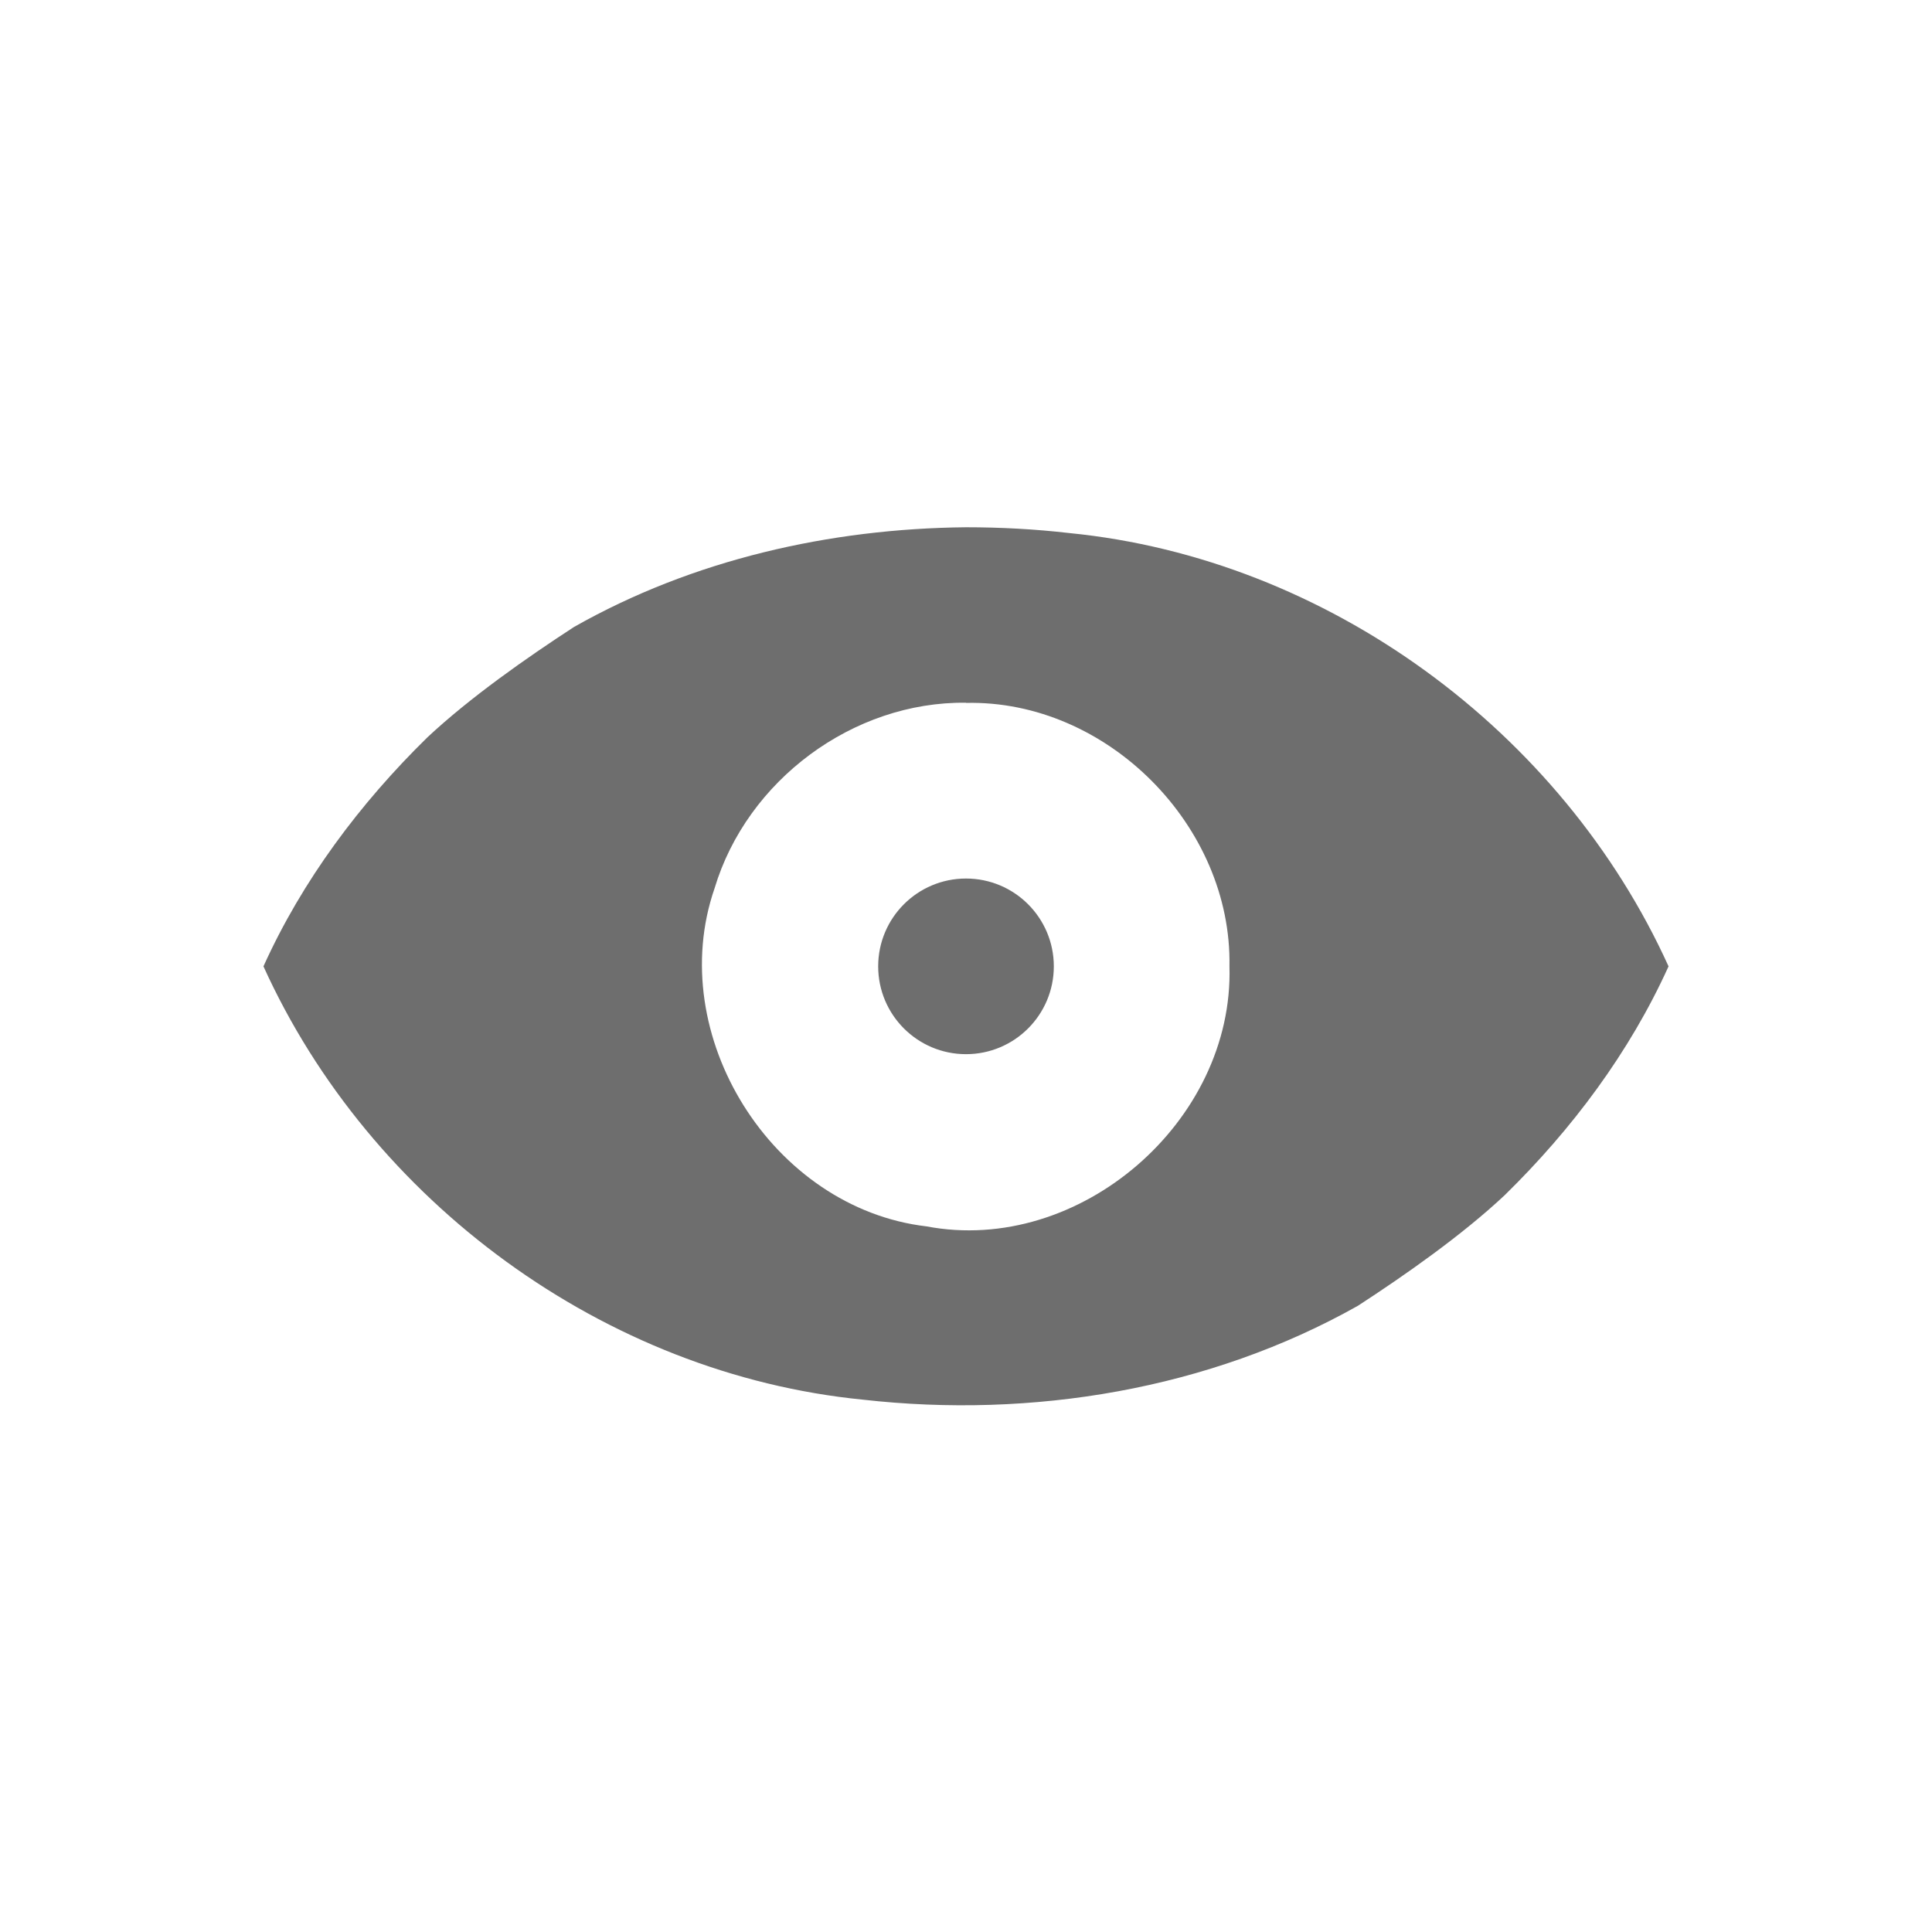
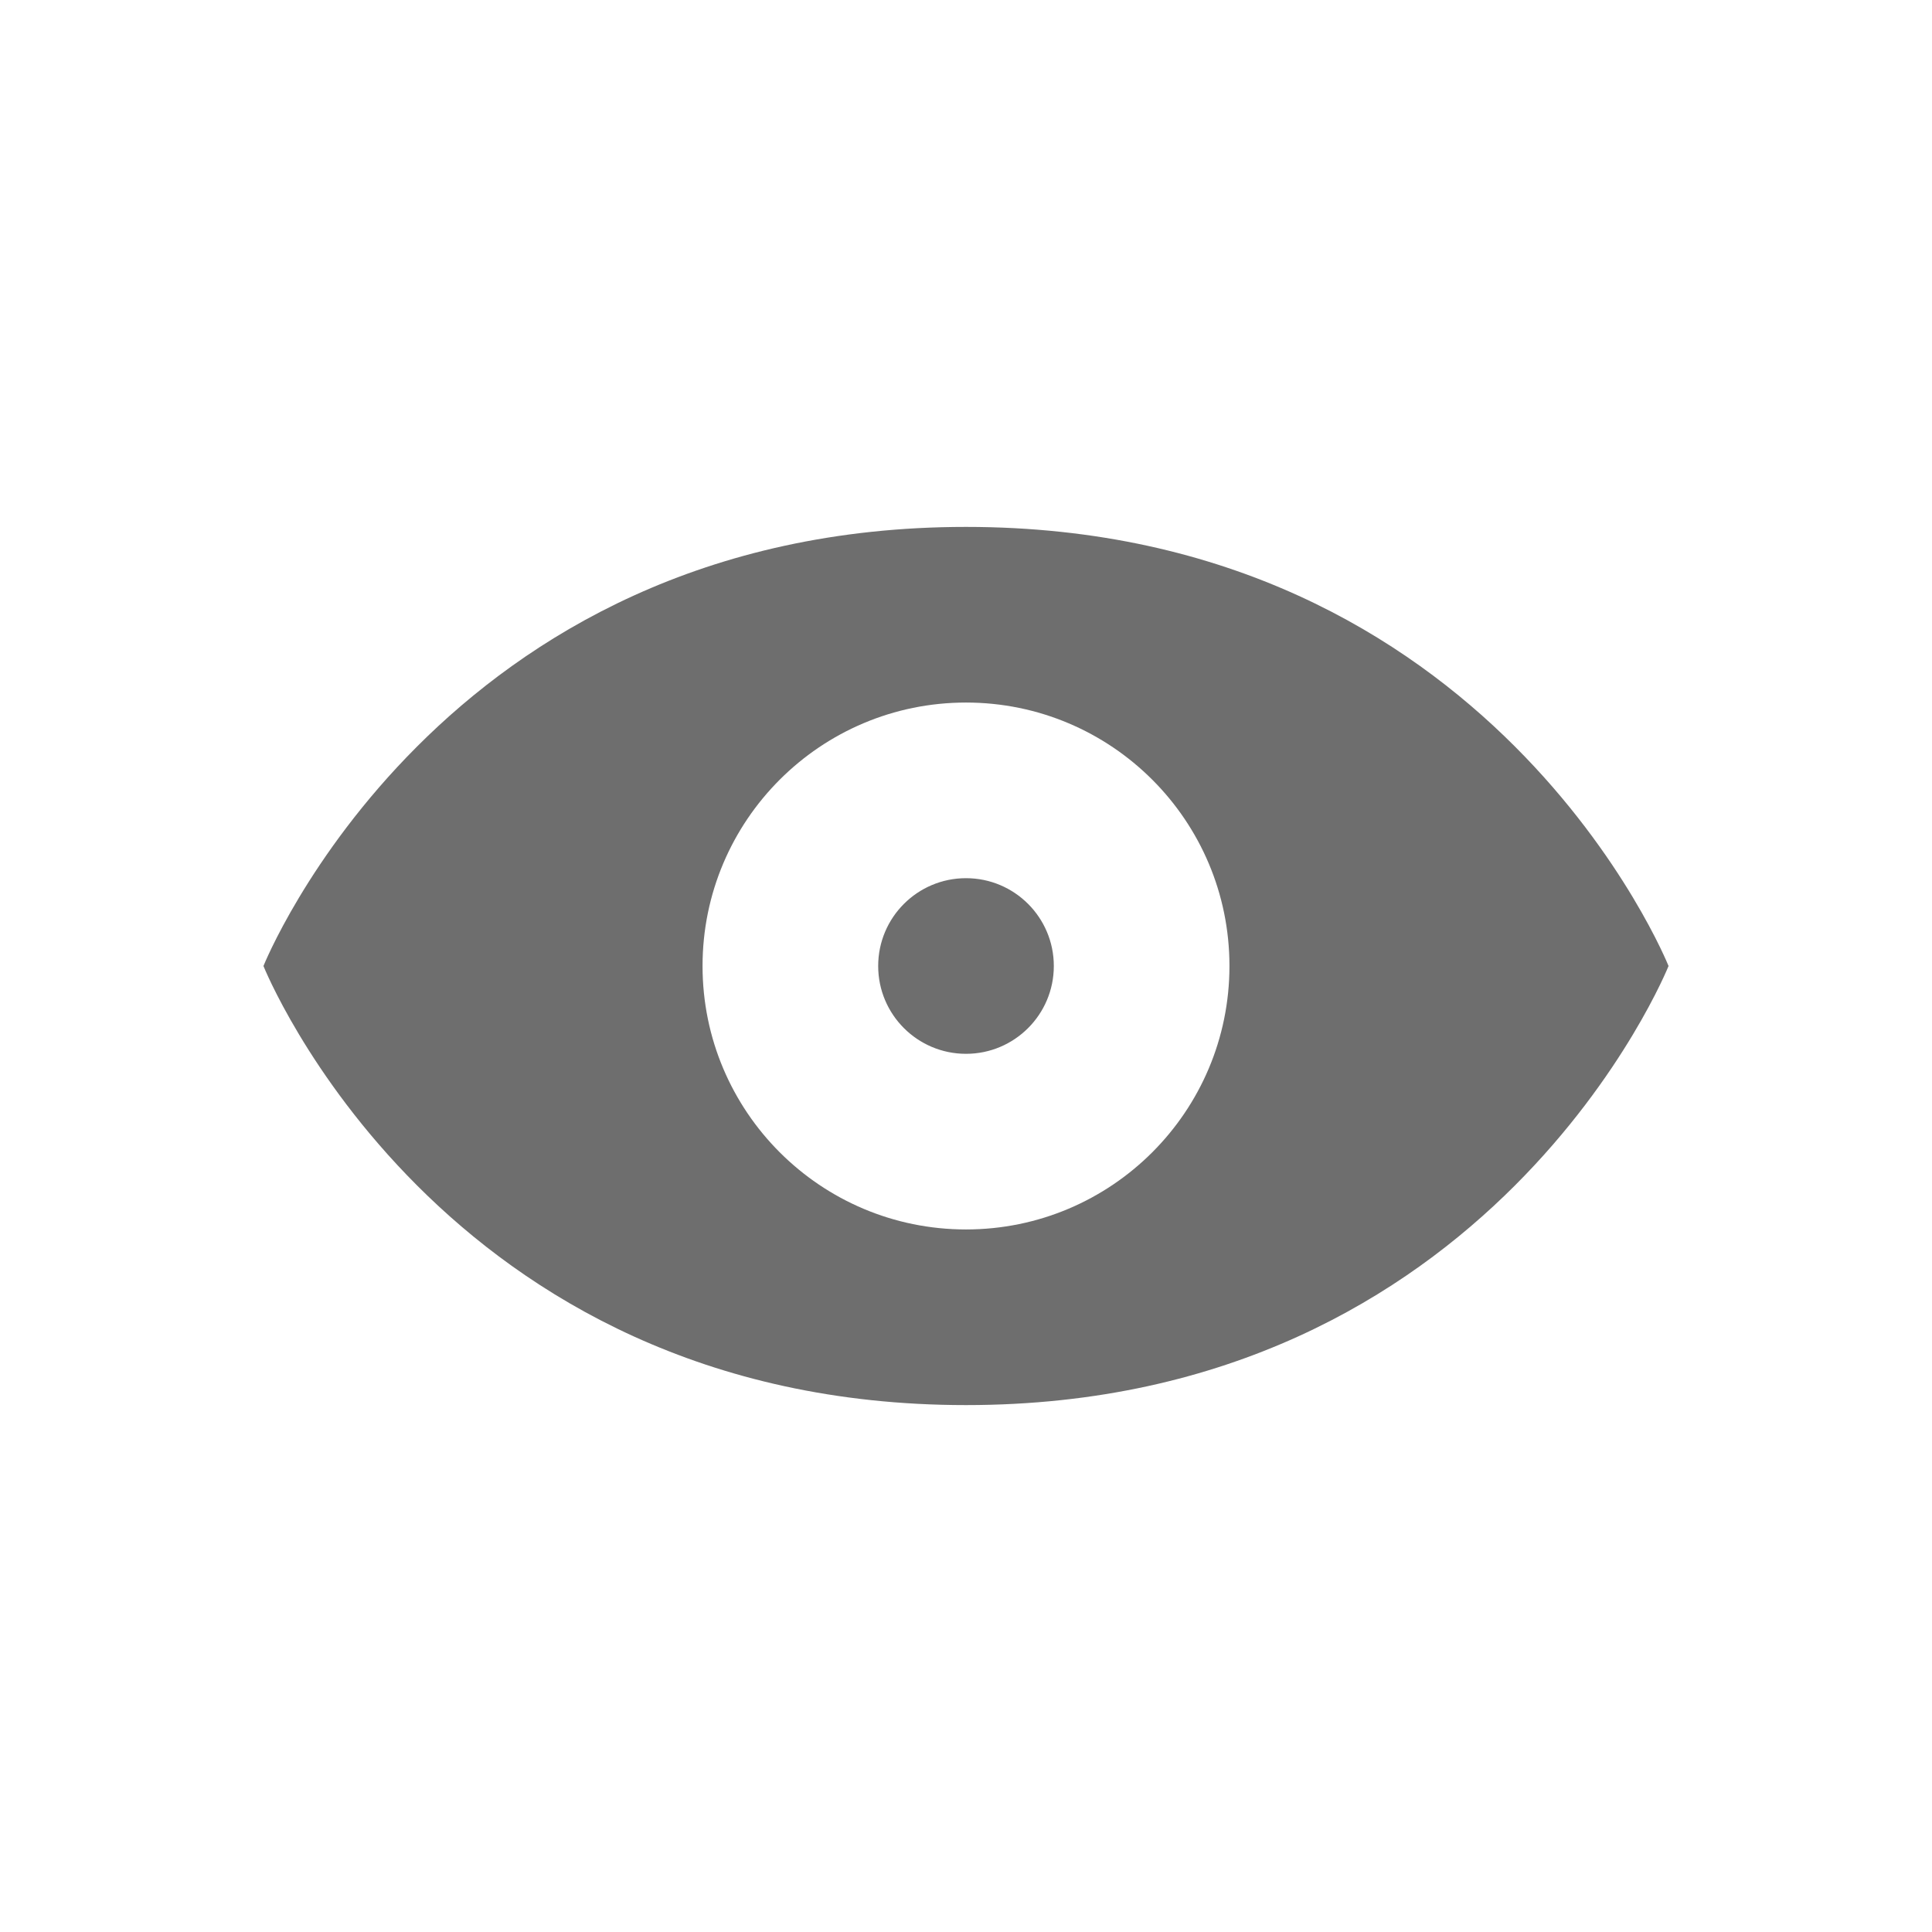
- <svg xmlns="http://www.w3.org/2000/svg" width="22" height="22" viewBox="0 0 22 22">
+ <svg xmlns="http://www.w3.org/2000/svg" width="22" height="22" version="1.1">
  <defs>
    <style id="current-color-scheme" type="text/css">
   .ColorScheme-Text { color:#6e6e6e; } .ColorScheme-Highlight { color:#5294e2; }
  </style>
  </defs>
-   <path style="fill:currentColor" class="ColorScheme-Text" d="M 8 3.004 C 6.449 3.019 4.888 3.373 3.537 4.139 C 2.999 4.489 2.352 4.942 1.865 5.398 C 1.099 6.149 0.443 7.024 0 8.004 C 1.215 10.684 3.886 12.647 6.824 12.938 C 8.752 13.156 10.769 12.823 12.463 11.869 C 13.001 11.519 13.648 11.066 14.135 10.609 C 14.901 9.859 15.557 8.983 16 8.004 C 14.785 5.325 12.114 3.36 9.176 3.07 C 8.786 3.025 8.393 3.004 8 3.004 z M 8 5.002 L 8 5.004 C 9.607 4.968 11.03 6.406 11 8.004 C 11.052 9.77 9.291 11.295 7.551 10.965 C 5.793 10.759 4.559 8.785 5.137 7.115 C 5.506 5.886 6.713 4.987 8 5.002 z M 8 7.004 A 1 1 0 0 0 7 8.004 A 1 1 0 0 0 8 9.004 A 1 1 0 0 0 9 8.004 A 1 1 0 0 0 8 7.004 z" transform="translate(3 3)" />
+   <g transform="matrix(1,0,0,1,3,3)">
+     <path d="M 8 3 C 2 3 0 8 0 8 C 0 8 2 13 8 13 C 14 13 16 8 16 8 C 16 8 14 3 8 3 z M 8 5 A 3 3 0 0 1 11 8 A 3 3 0 0 1 8 11 A 3 3 0 0 1 5 8 A 3 3 0 0 1 8 5 z M 8 7 A 1 1 0 0 0 7 8 A 1 1 0 0 0 8 9 A 1 1 0 0 0 9 8 A 1 1 0 0 0 8 7 z" style="fill:currentColor" class="ColorScheme-Text" />
+   </g>
</svg>
